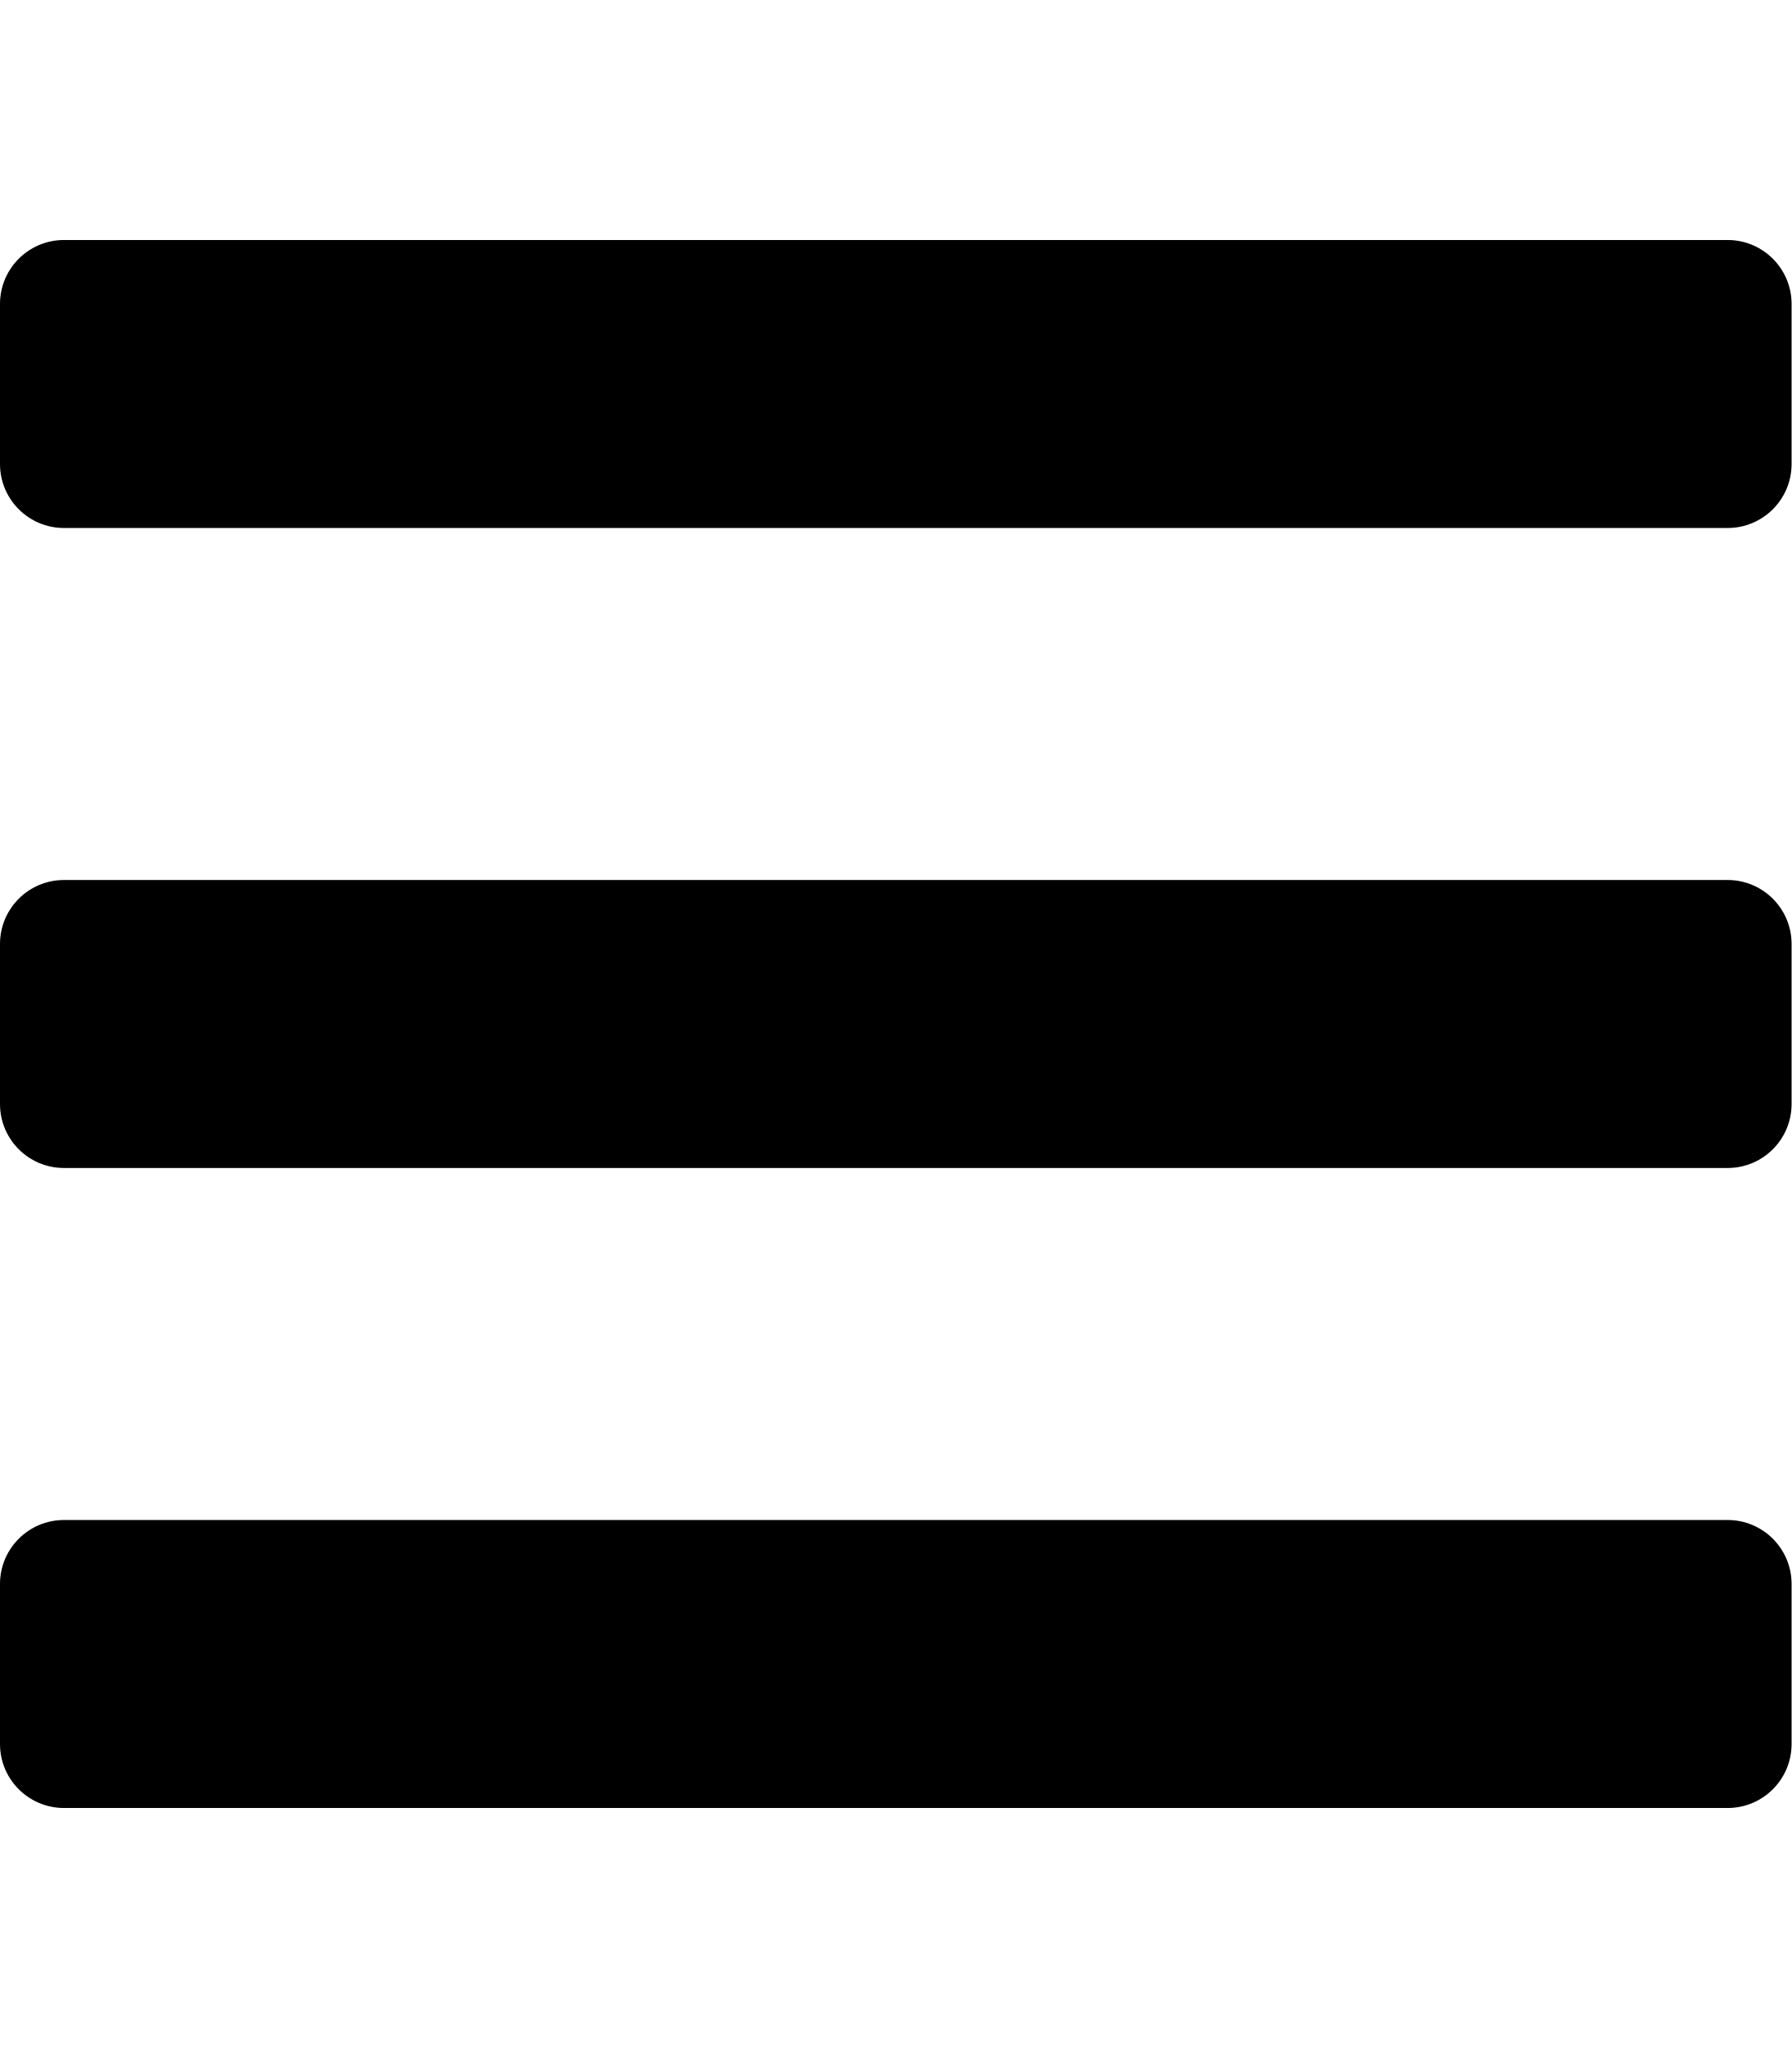
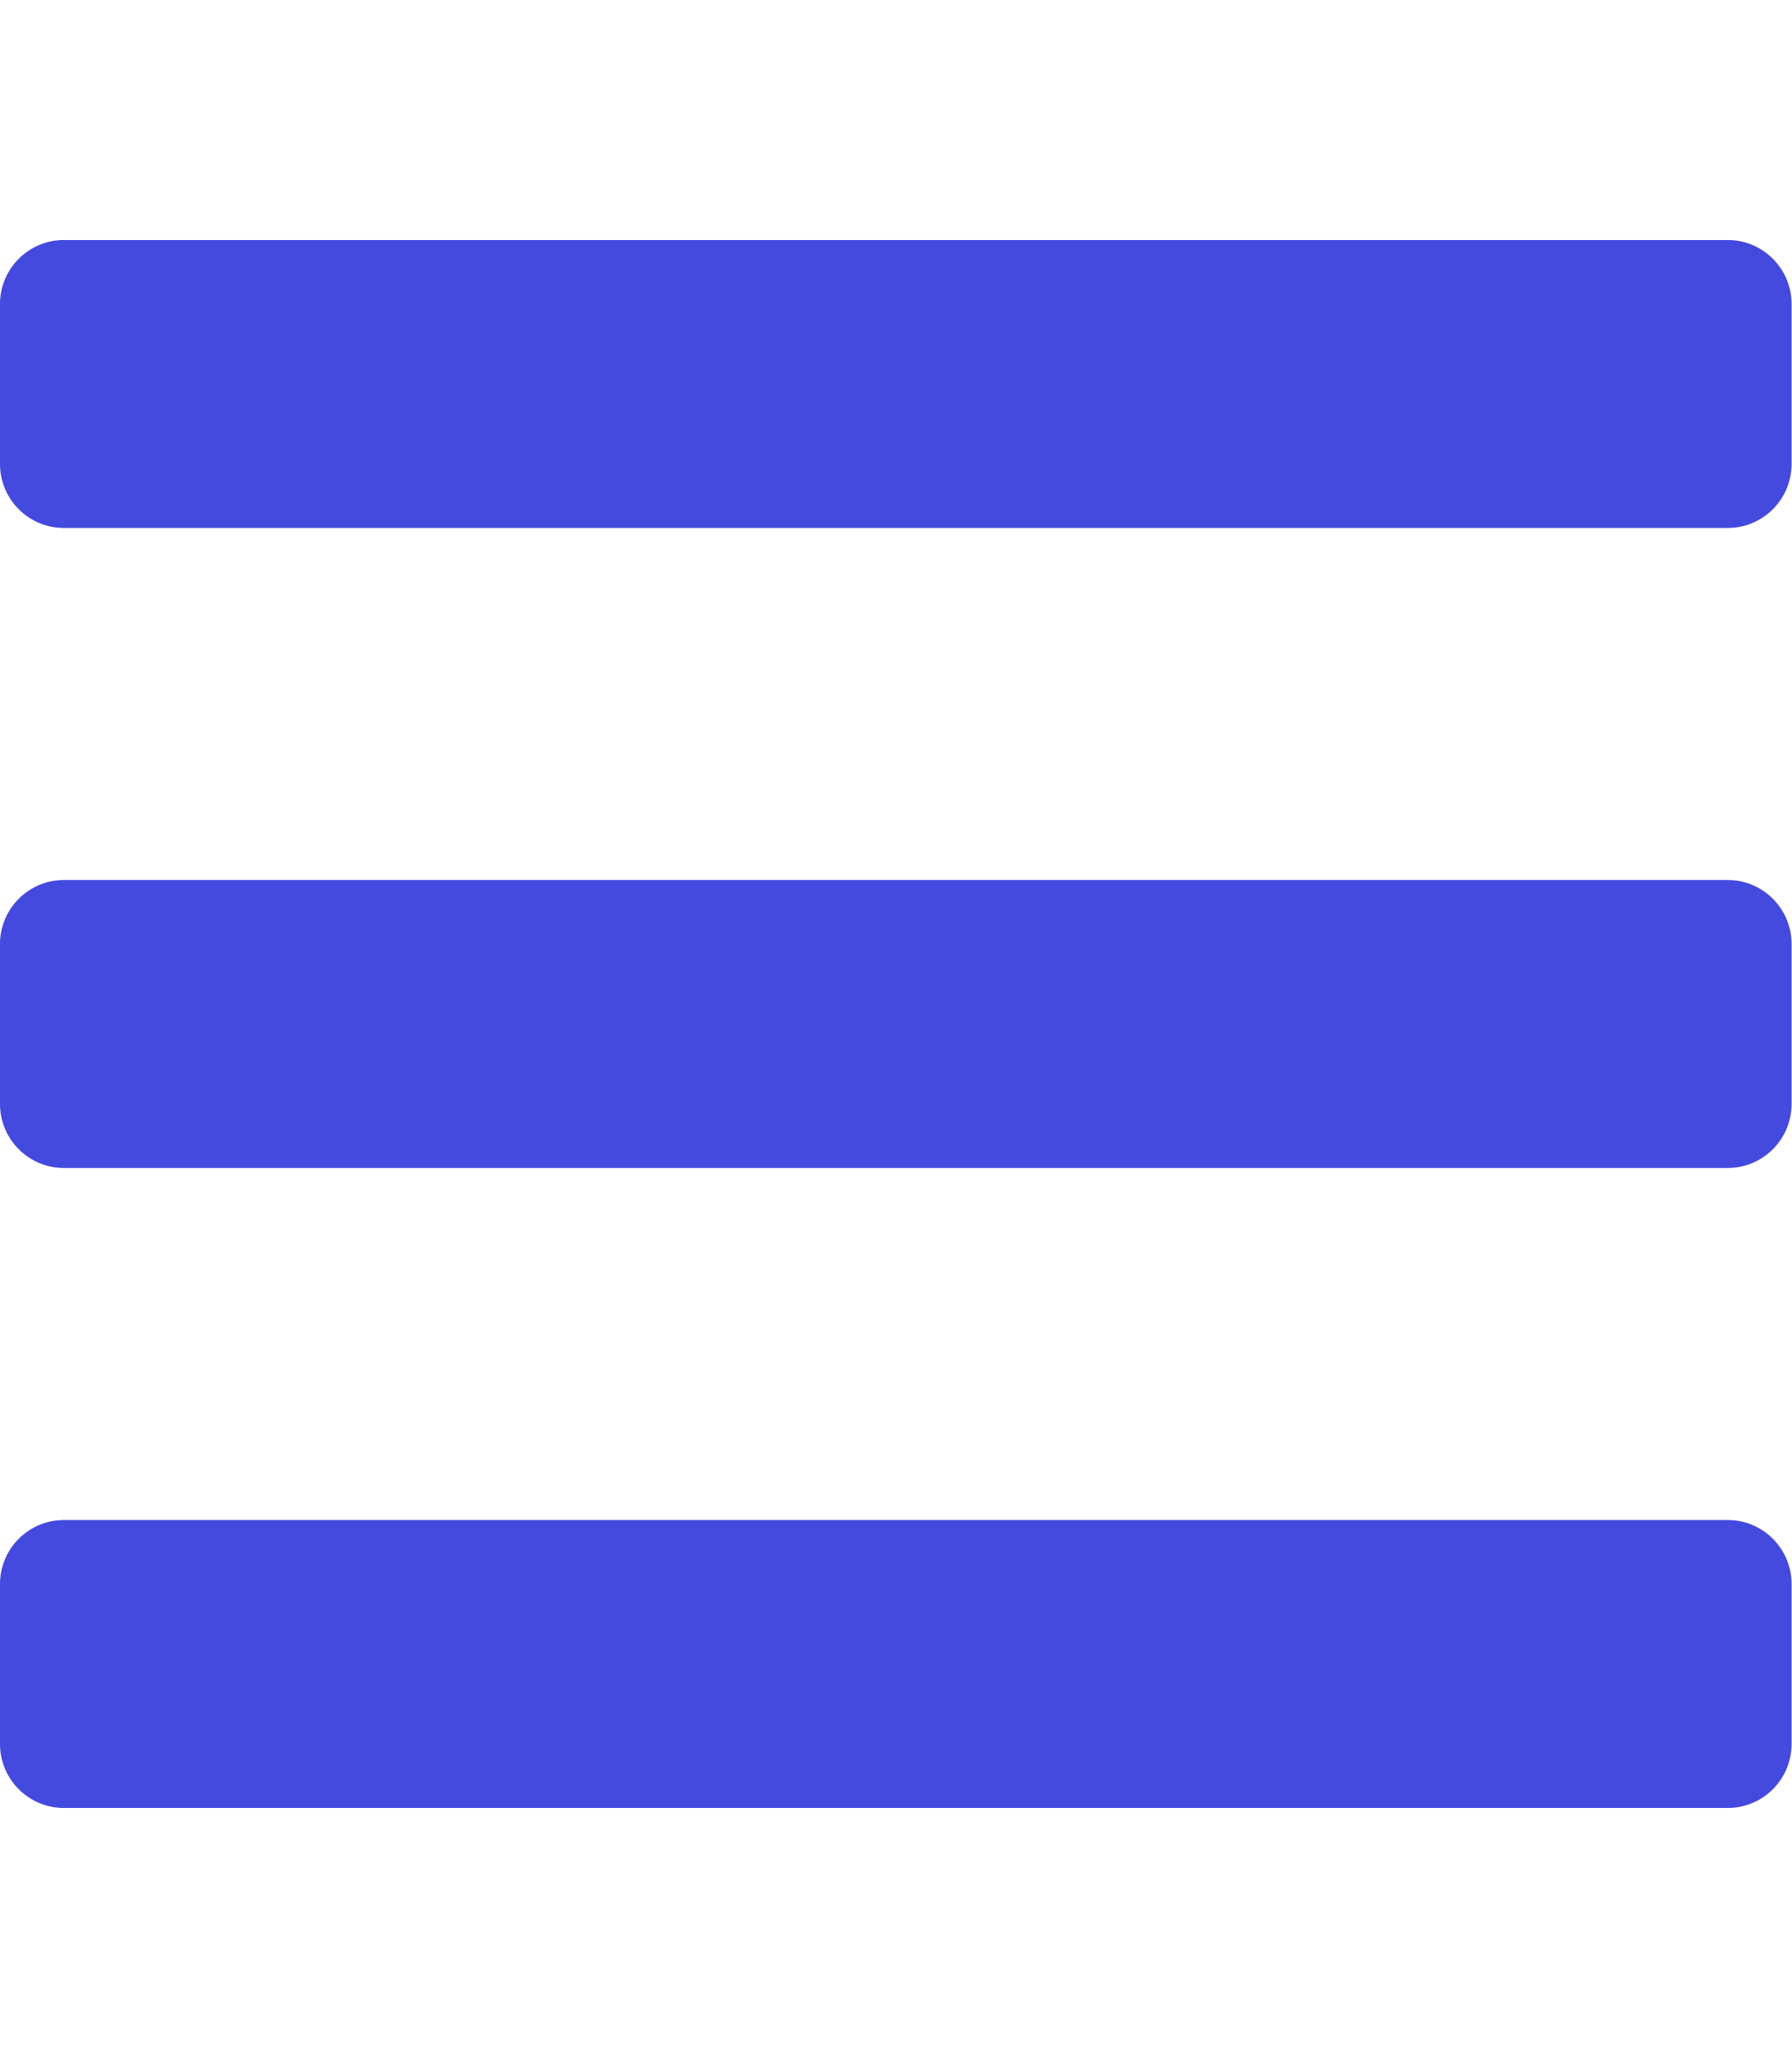
<svg xmlns="http://www.w3.org/2000/svg" aria-hidden="true" focusable="false" data-prefix="fas" data-icon="bars" class="svg-inline--fa fa-bars fa-w-14" role="img" viewBox="0 0 448 512">
-   <path fill="currentColor" d="M16 132h416c8.837 0 16-7.163 16-16V76c0-8.837-7.163-16-16-16H16C7.163 60 0 67.163 0 76v40c0 8.837 7.163 16 16 16zm0 160h416c8.837 0 16-7.163 16-16v-40c0-8.837-7.163-16-16-16H16c-8.837 0-16 7.163-16 16v40c0 8.837 7.163 16 16 16zm0 160h416c8.837 0 16-7.163 16-16v-40c0-8.837-7.163-16-16-16H16c-8.837 0-16 7.163-16 16v40c0 8.837 7.163 16 16 16z" />
+   <path fill="#454ADE" d="M16 132h416c8.837 0 16-7.163 16-16V76c0-8.837-7.163-16-16-16H16C7.163 60 0 67.163 0 76v40c0 8.837 7.163 16 16 16zm0 160h416c8.837 0 16-7.163 16-16v-40c0-8.837-7.163-16-16-16H16c-8.837 0-16 7.163-16 16v40c0 8.837 7.163 16 16 16zm0 160h416c8.837 0 16-7.163 16-16v-40c0-8.837-7.163-16-16-16H16c-8.837 0-16 7.163-16 16v40c0 8.837 7.163 16 16 16z" />
</svg>
